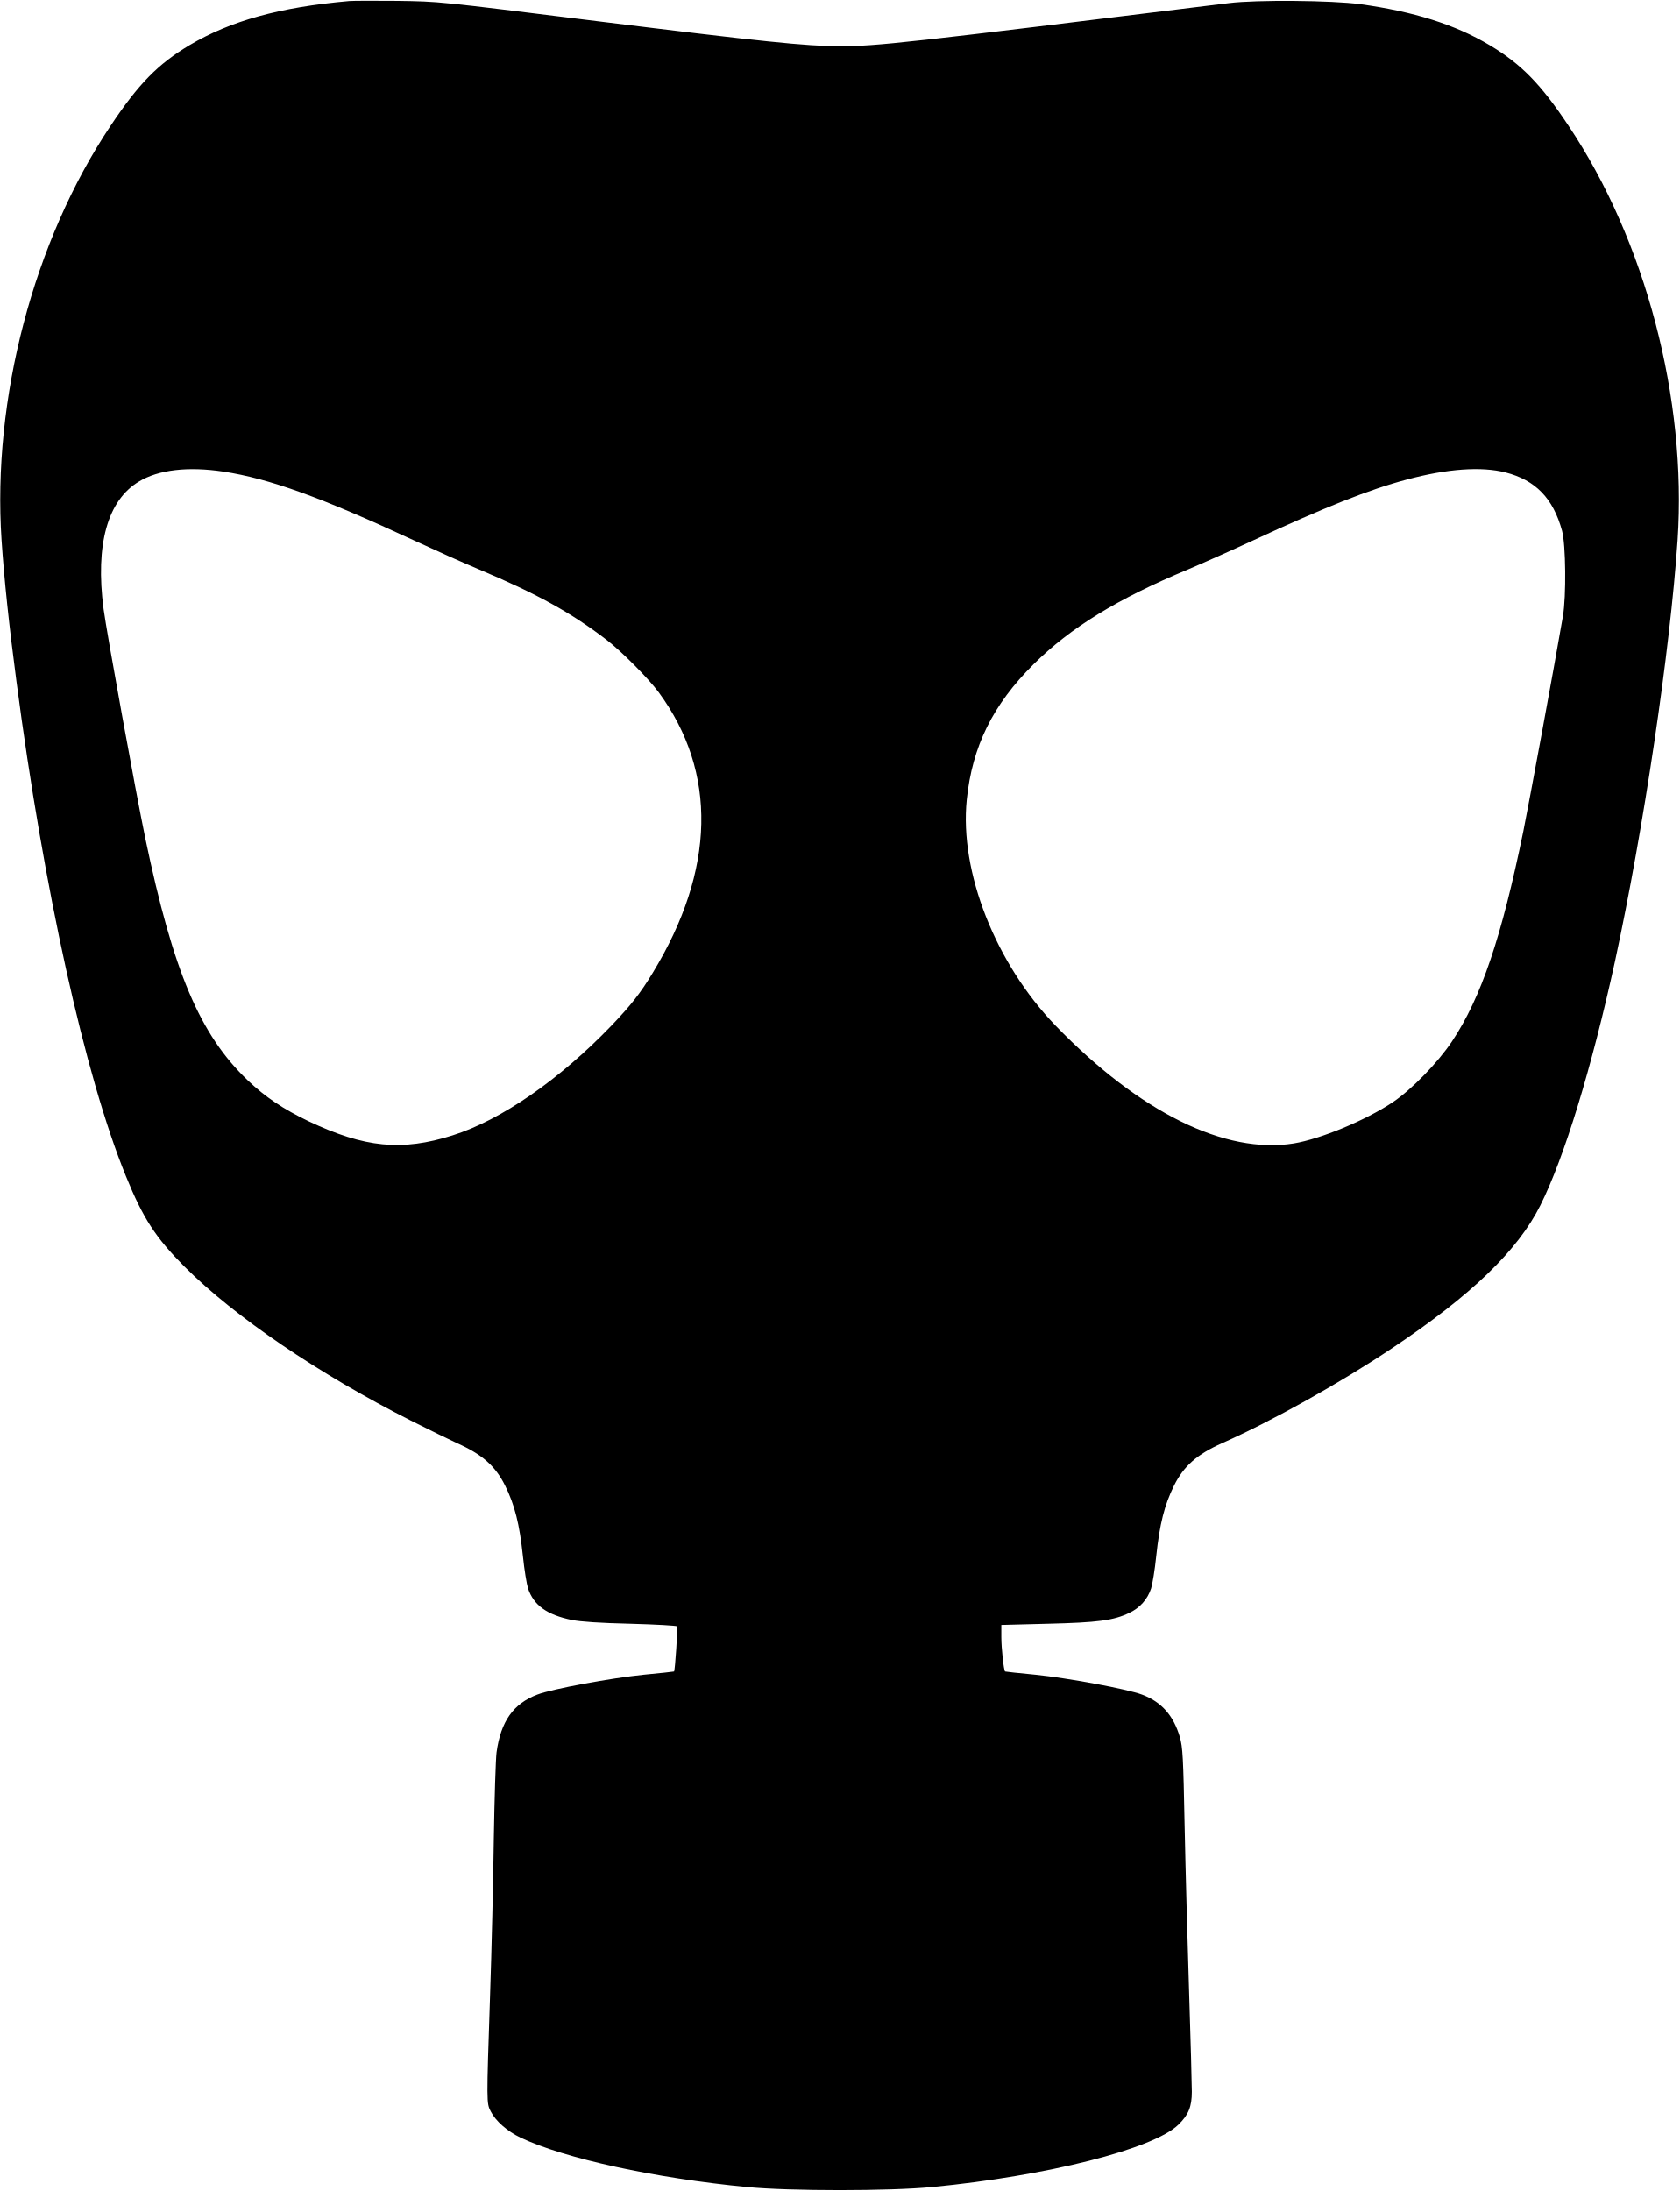
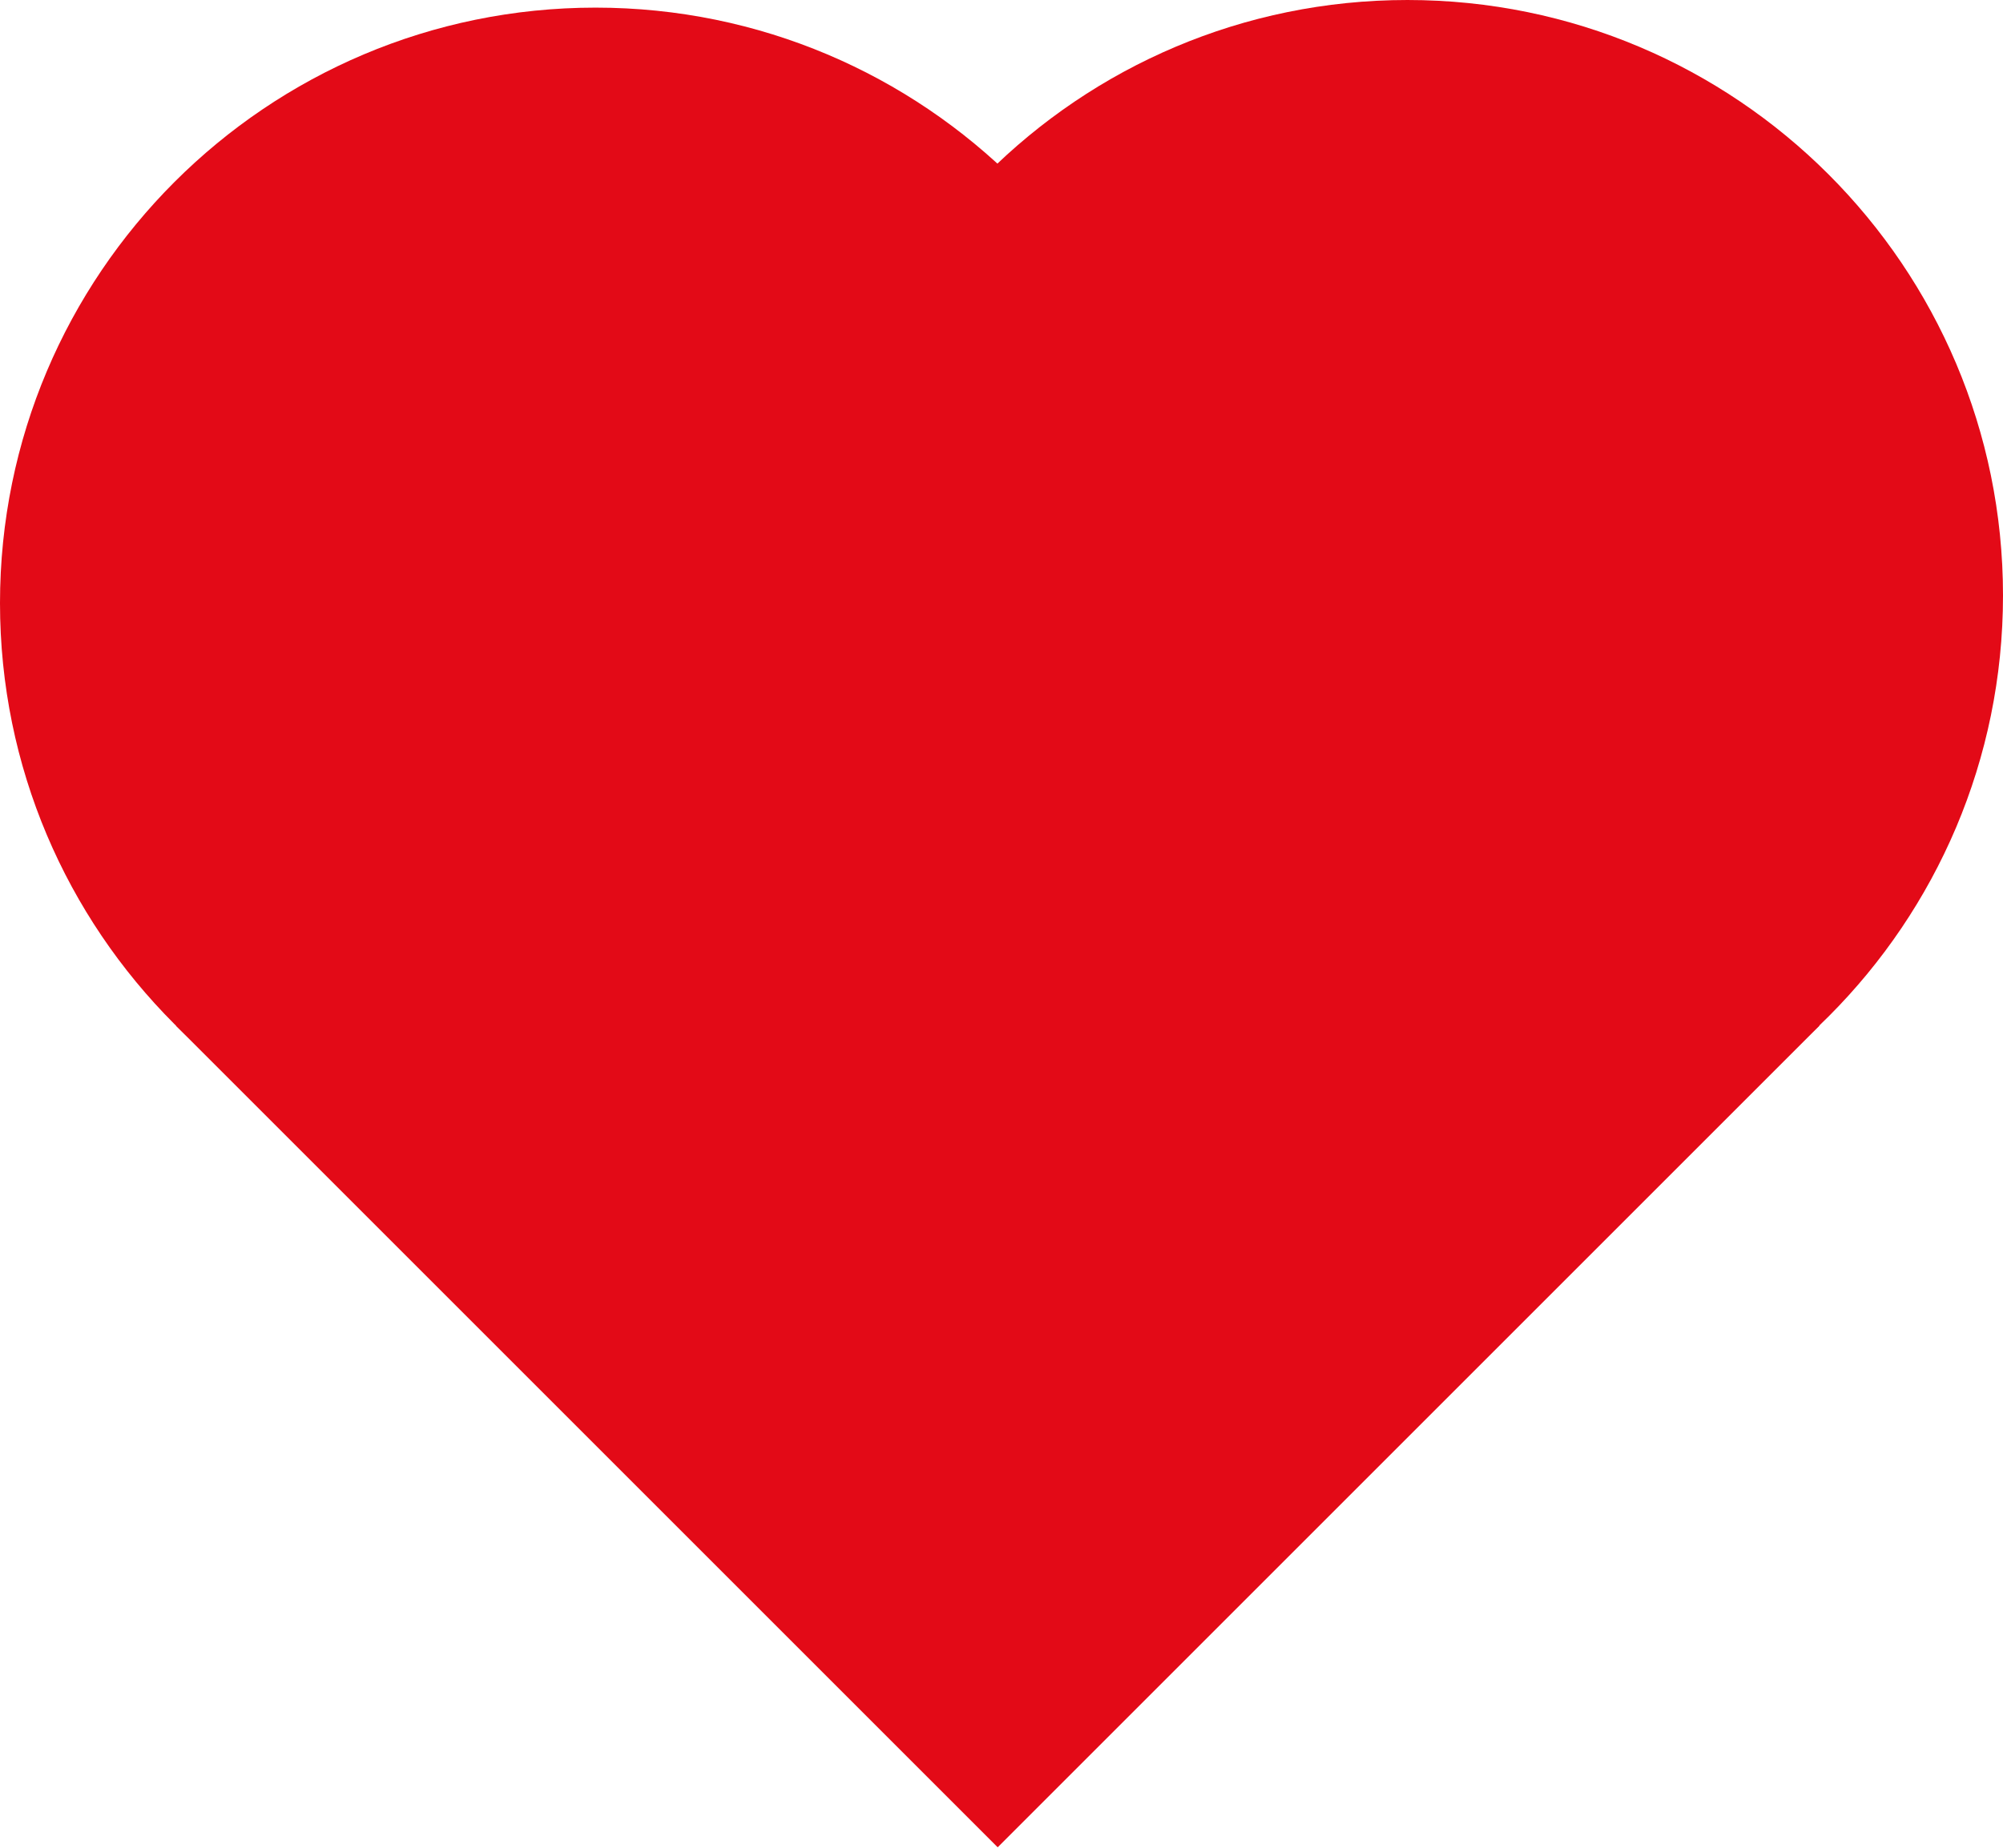
- <svg xmlns="http://www.w3.org/2000/svg" version="1.0" width="981pt" height="1280pt" viewBox="0 0 981 1280" preserveAspectRatio="xMidYMid meet">
-   <g transform="translate(0,1280) scale(0.1,-0.1)" fill="#000000" stroke="none">
-     <path d="M2040 12794 c-407 -36 -694 -116 -933 -258 -184 -110 -298 -226 -461 -471 -450 -672 -692 -1596 -637 -2420 15 -225 44 -501 87 -825 159 -1213 400 -2305 640 -2892 100 -246 173 -358 342 -528 293 -293 786 -628 1322 -899 107 -54 229 -113 270 -132 146 -65 224 -133 281 -248 56 -113 84 -224 104 -412 8 -79 22 -164 30 -189 33 -98 110 -154 256 -184 51 -10 164 -18 343 -22 147 -4 269 -11 272 -15 4 -8 -12 -259 -18 -264 -2 -1 -82 -10 -178 -19 -187 -19 -536 -83 -621 -116 -140 -53 -213 -156 -238 -337 -5 -37 -12 -264 -16 -503 -3 -239 -13 -653 -22 -920 -21 -630 -21 -626 4 -675 29 -57 98 -117 174 -153 257 -122 784 -237 1324 -289 251 -24 829 -24 1080 0 672 65 1292 222 1439 364 60 58 79 106 79 193 0 41 -7 305 -16 585 -9 281 -21 715 -26 965 -8 406 -11 462 -28 522 -37 126 -108 206 -221 248 -88 33 -435 97 -622 116 -96 9 -176 18 -178 19 -8 7 -22 136 -22 201 l0 71 271 7 c292 7 384 19 476 63 62 29 107 79 128 143 8 25 22 110 30 189 20 188 48 299 104 412 57 115 135 183 281 248 297 132 688 351 995 556 461 308 732 569 864 833 140 279 300 803 436 1425 167 771 322 1812 366 2462 55 824 -187 1748 -637 2420 -163 245 -277 361 -461 471 -202 121 -445 197 -758 240 -162 22 -605 26 -765 6 -1896 -234 -2056 -252 -2275 -252 -194 0 -461 28 -1405 145 -965 120 -928 116 -1180 120 -129 1 -255 1 -280 -1z m-735 -2749 c269 -41 571 -150 1120 -405 121 -56 288 -131 370 -165 340 -143 542 -254 750 -414 86 -66 243 -224 303 -305 344 -468 332 -1038 -35 -1640 -72 -119 -128 -190 -242 -309 -303 -315 -644 -551 -927 -640 -297 -94 -514 -72 -840 82 -150 72 -254 142 -356 239 -281 268 -436 636 -599 1414 -56 270 -225 1199 -244 1341 -49 376 23 634 207 744 114 69 286 89 493 58z m7491 -5 c175 -45 278 -151 330 -341 22 -80 25 -383 5 -499 -52 -303 -198 -1091 -231 -1255 -128 -622 -246 -972 -417 -1229 -82 -123 -237 -283 -347 -356 -157 -105 -421 -214 -577 -240 -402 -65 -901 182 -1390 686 -353 365 -564 900 -521 1322 32 311 152 555 391 792 216 214 490 382 901 553 85 36 254 111 375 167 425 197 683 300 906 359 236 63 433 77 575 41z" />
+ <svg xmlns="http://www.w3.org/2000/svg" width="393.977" height="363.422" id="svg2" version="1.1">
+   <defs id="defs4">
+     </defs>
+   <g id="layer1" transform="translate(-95.19037,-433.4214)">
+     <rect style="fill:#e30a17;fill-opacity:1;fill-rule:nonzero;stroke:none" id="rect2816" width="228.571" height="228.571" x="540.953" y="128.811" transform="matrix(0.7071068,0.7071068,-0.7071068,0.7071068,0,0)" />
+     <path style="fill:#e30a17;fill-opacity:1;fill-rule:nonzero;stroke:none" id="path2820" d="m 411.429,400.934 c 0,64.696 -52.447,117.143 -117.143,117.143 -64.696,0 -117.143,-52.447 -117.143,-117.143 0,-64.696 52.447,-117.143 117.143,-117.143 64.696,0 117.143,52.447 117.143,117.143 z" transform="translate(-81.95248,151.1308)" />
+     <path transform="translate(77.73833,149.6307)" d="m 411.429,400.934 c 0,64.696 -52.447,117.143 -117.143,117.143 -64.696,0 -117.143,-52.447 -117.143,-117.143 0,-64.696 52.447,-117.143 117.143,-117.143 64.696,0 117.143,52.447 117.143,117.143 z" id="path2822" style="fill:#e30a17;fill-opacity:1;fill-rule:nonzero;stroke:none" />
  </g>
</svg>
